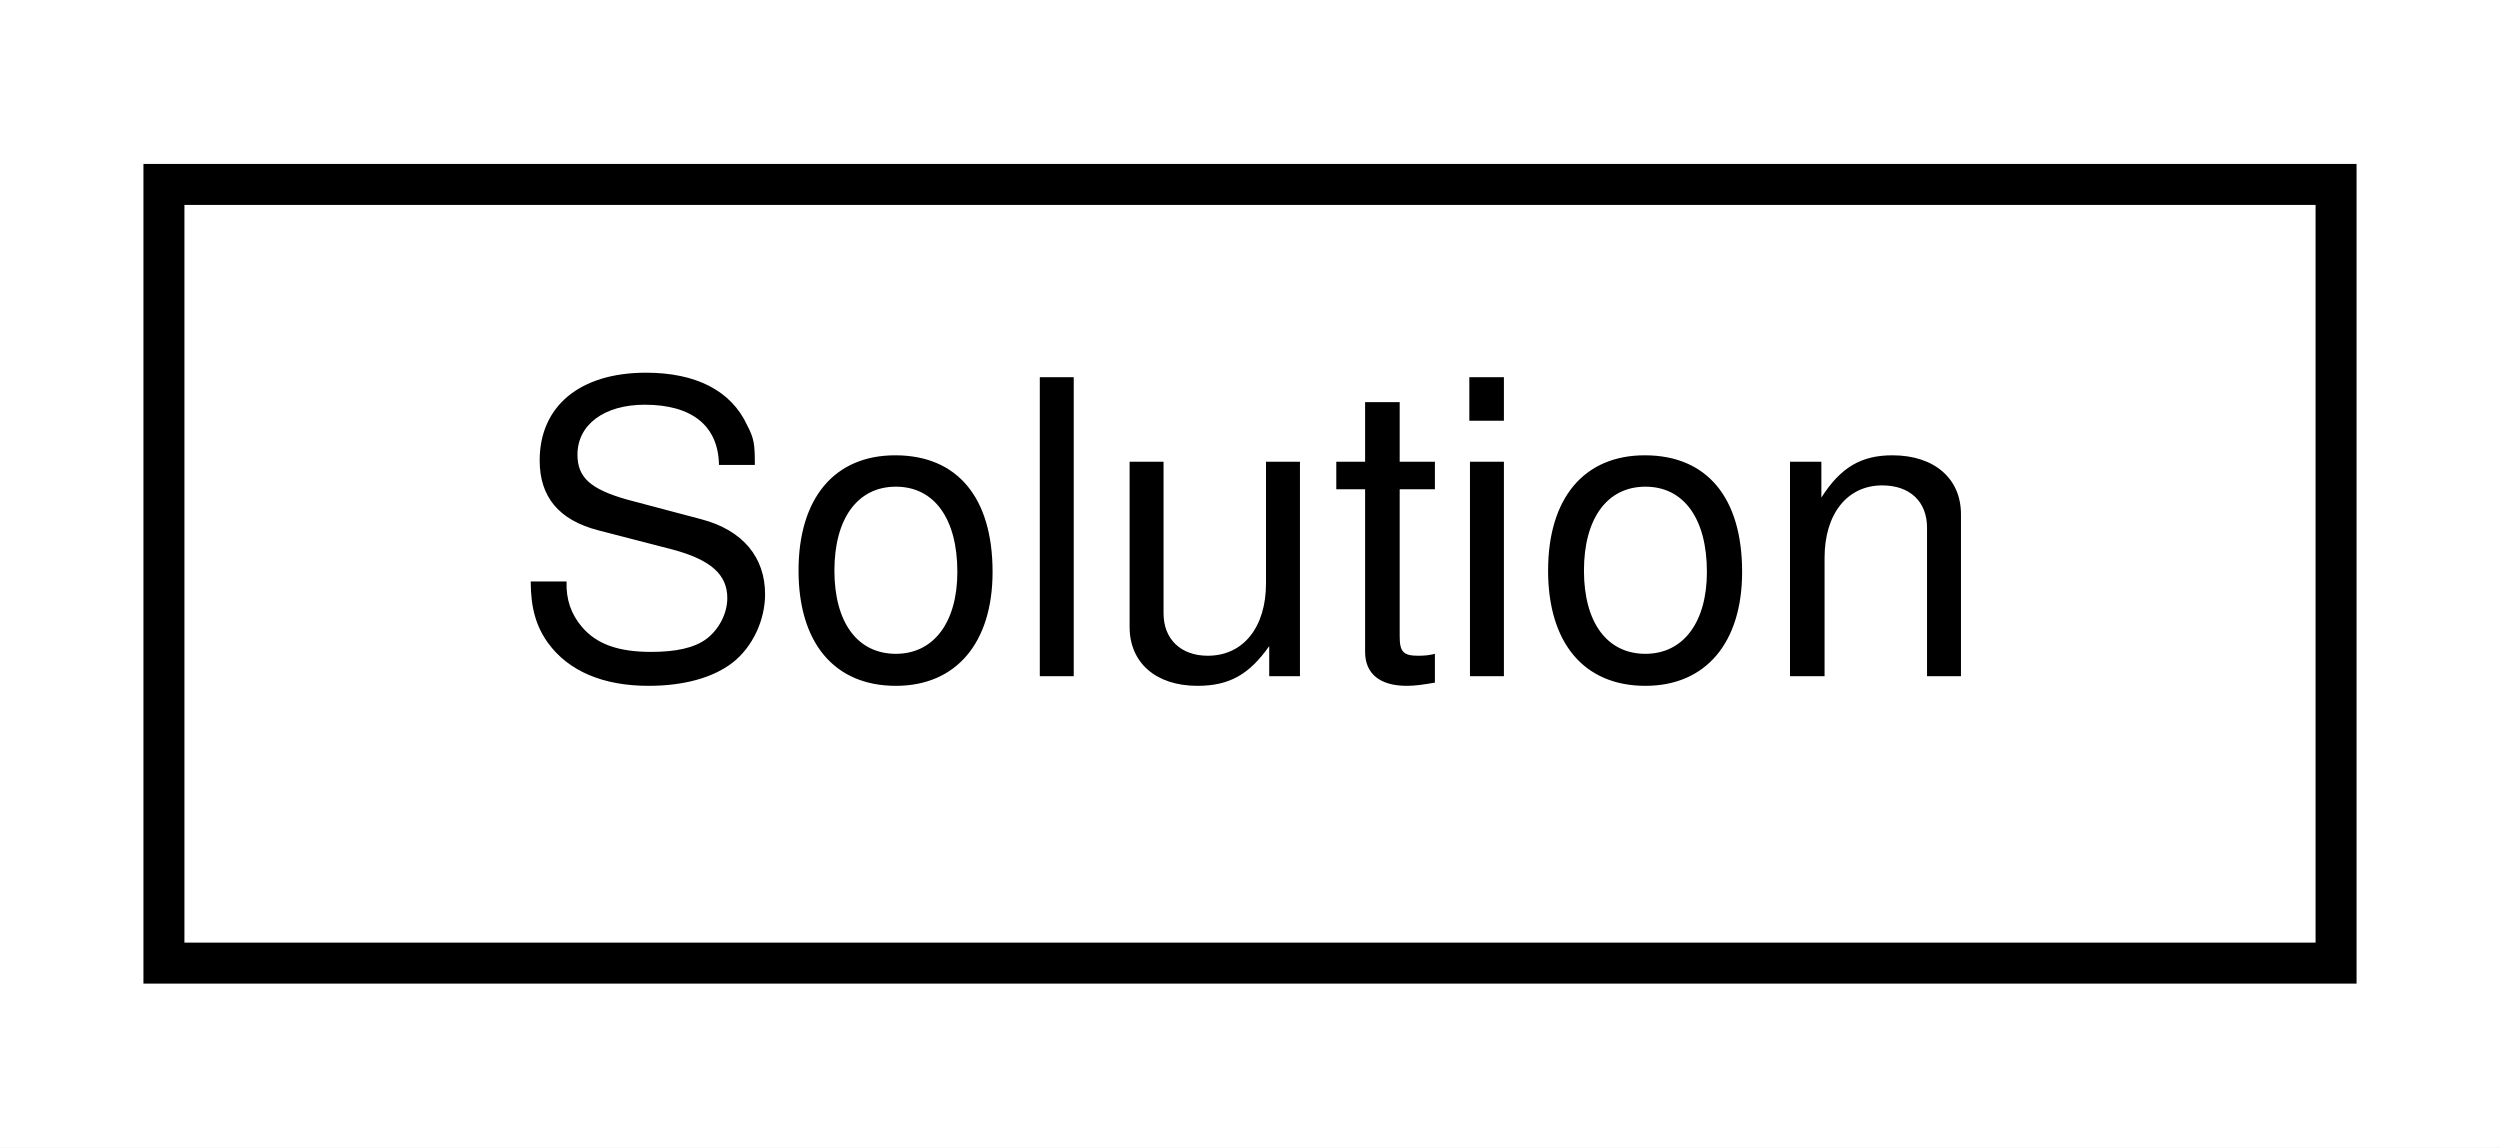
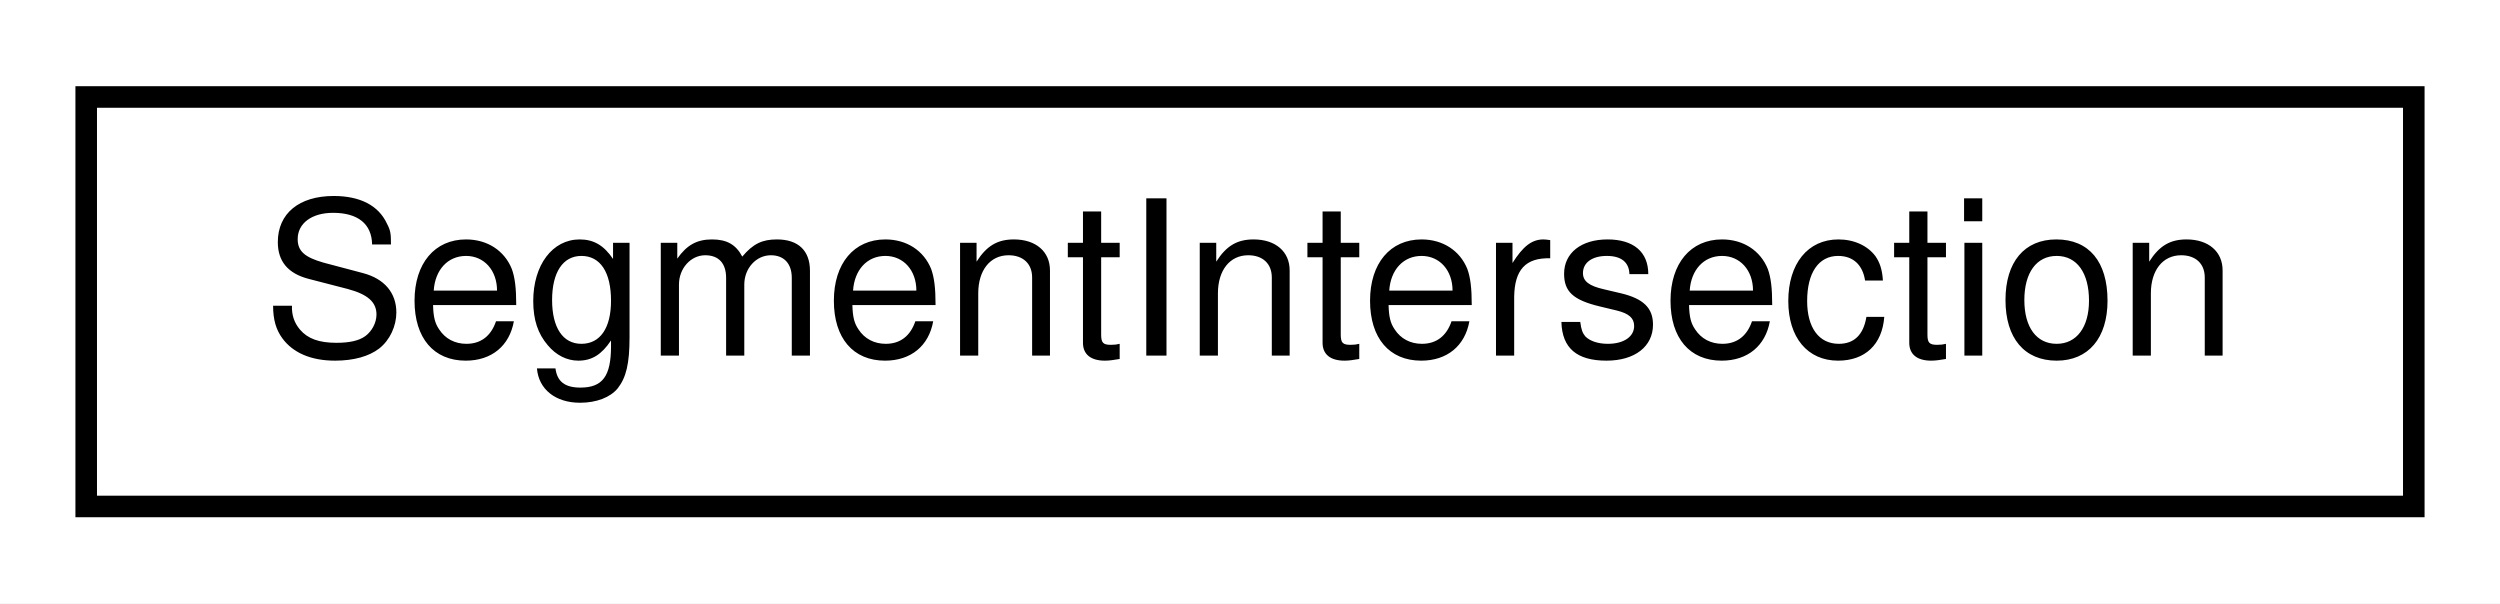
- <svg xmlns="http://www.w3.org/2000/svg" xmlns:xlink="http://www.w3.org/1999/xlink" width="61pt" height="28pt" viewBox="0.00 0.00 61.00 28.00">
+ <svg xmlns="http://www.w3.org/2000/svg" xmlns:xlink="http://www.w3.org/1999/xlink" width="116pt" height="28pt" viewBox="0.00 0.00 116.00 28.00">
  <g id="graph0" class="graph" transform="scale(1 1) rotate(0) translate(4 24)">
-     <polygon fill="white" stroke="transparent" points="-4,4 -4,-24 57,-24 57,4 -4,4" />
+     <polygon fill="white" stroke="transparent" points="-4,4 -4,-24 112,-24 112,4 -4,4" />
    <g id="node1" class="node">
      <g id="a_node1">
-         <a xlink:href="dd/d4f/class_solution.html" target="_top" xlink:title=" ">
-           <polygon fill="white" stroke="black" points="0,-0.5 0,-19.5 53,-19.5 53,-0.5 0,-0.5" />
-           <text text-anchor="middle" x="26.5" y="-7.5" font-family="Helvetica,sans-Serif" font-size="10.00">Solution</text>
+         <a xlink:href="d4/db4/struct_segment_intersection.html" target="_top" xlink:title=" ">
+           <polygon fill="white" stroke="black" points="0,-0.5 0,-19.5 108,-19.5 108,-0.5 0,-0.5" />
+           <text text-anchor="middle" x="54" y="-7.5" font-family="Helvetica,sans-Serif" font-size="10.00">SegmentIntersection</text>
        </a>
      </g>
    </g>
  </g>
</svg>
